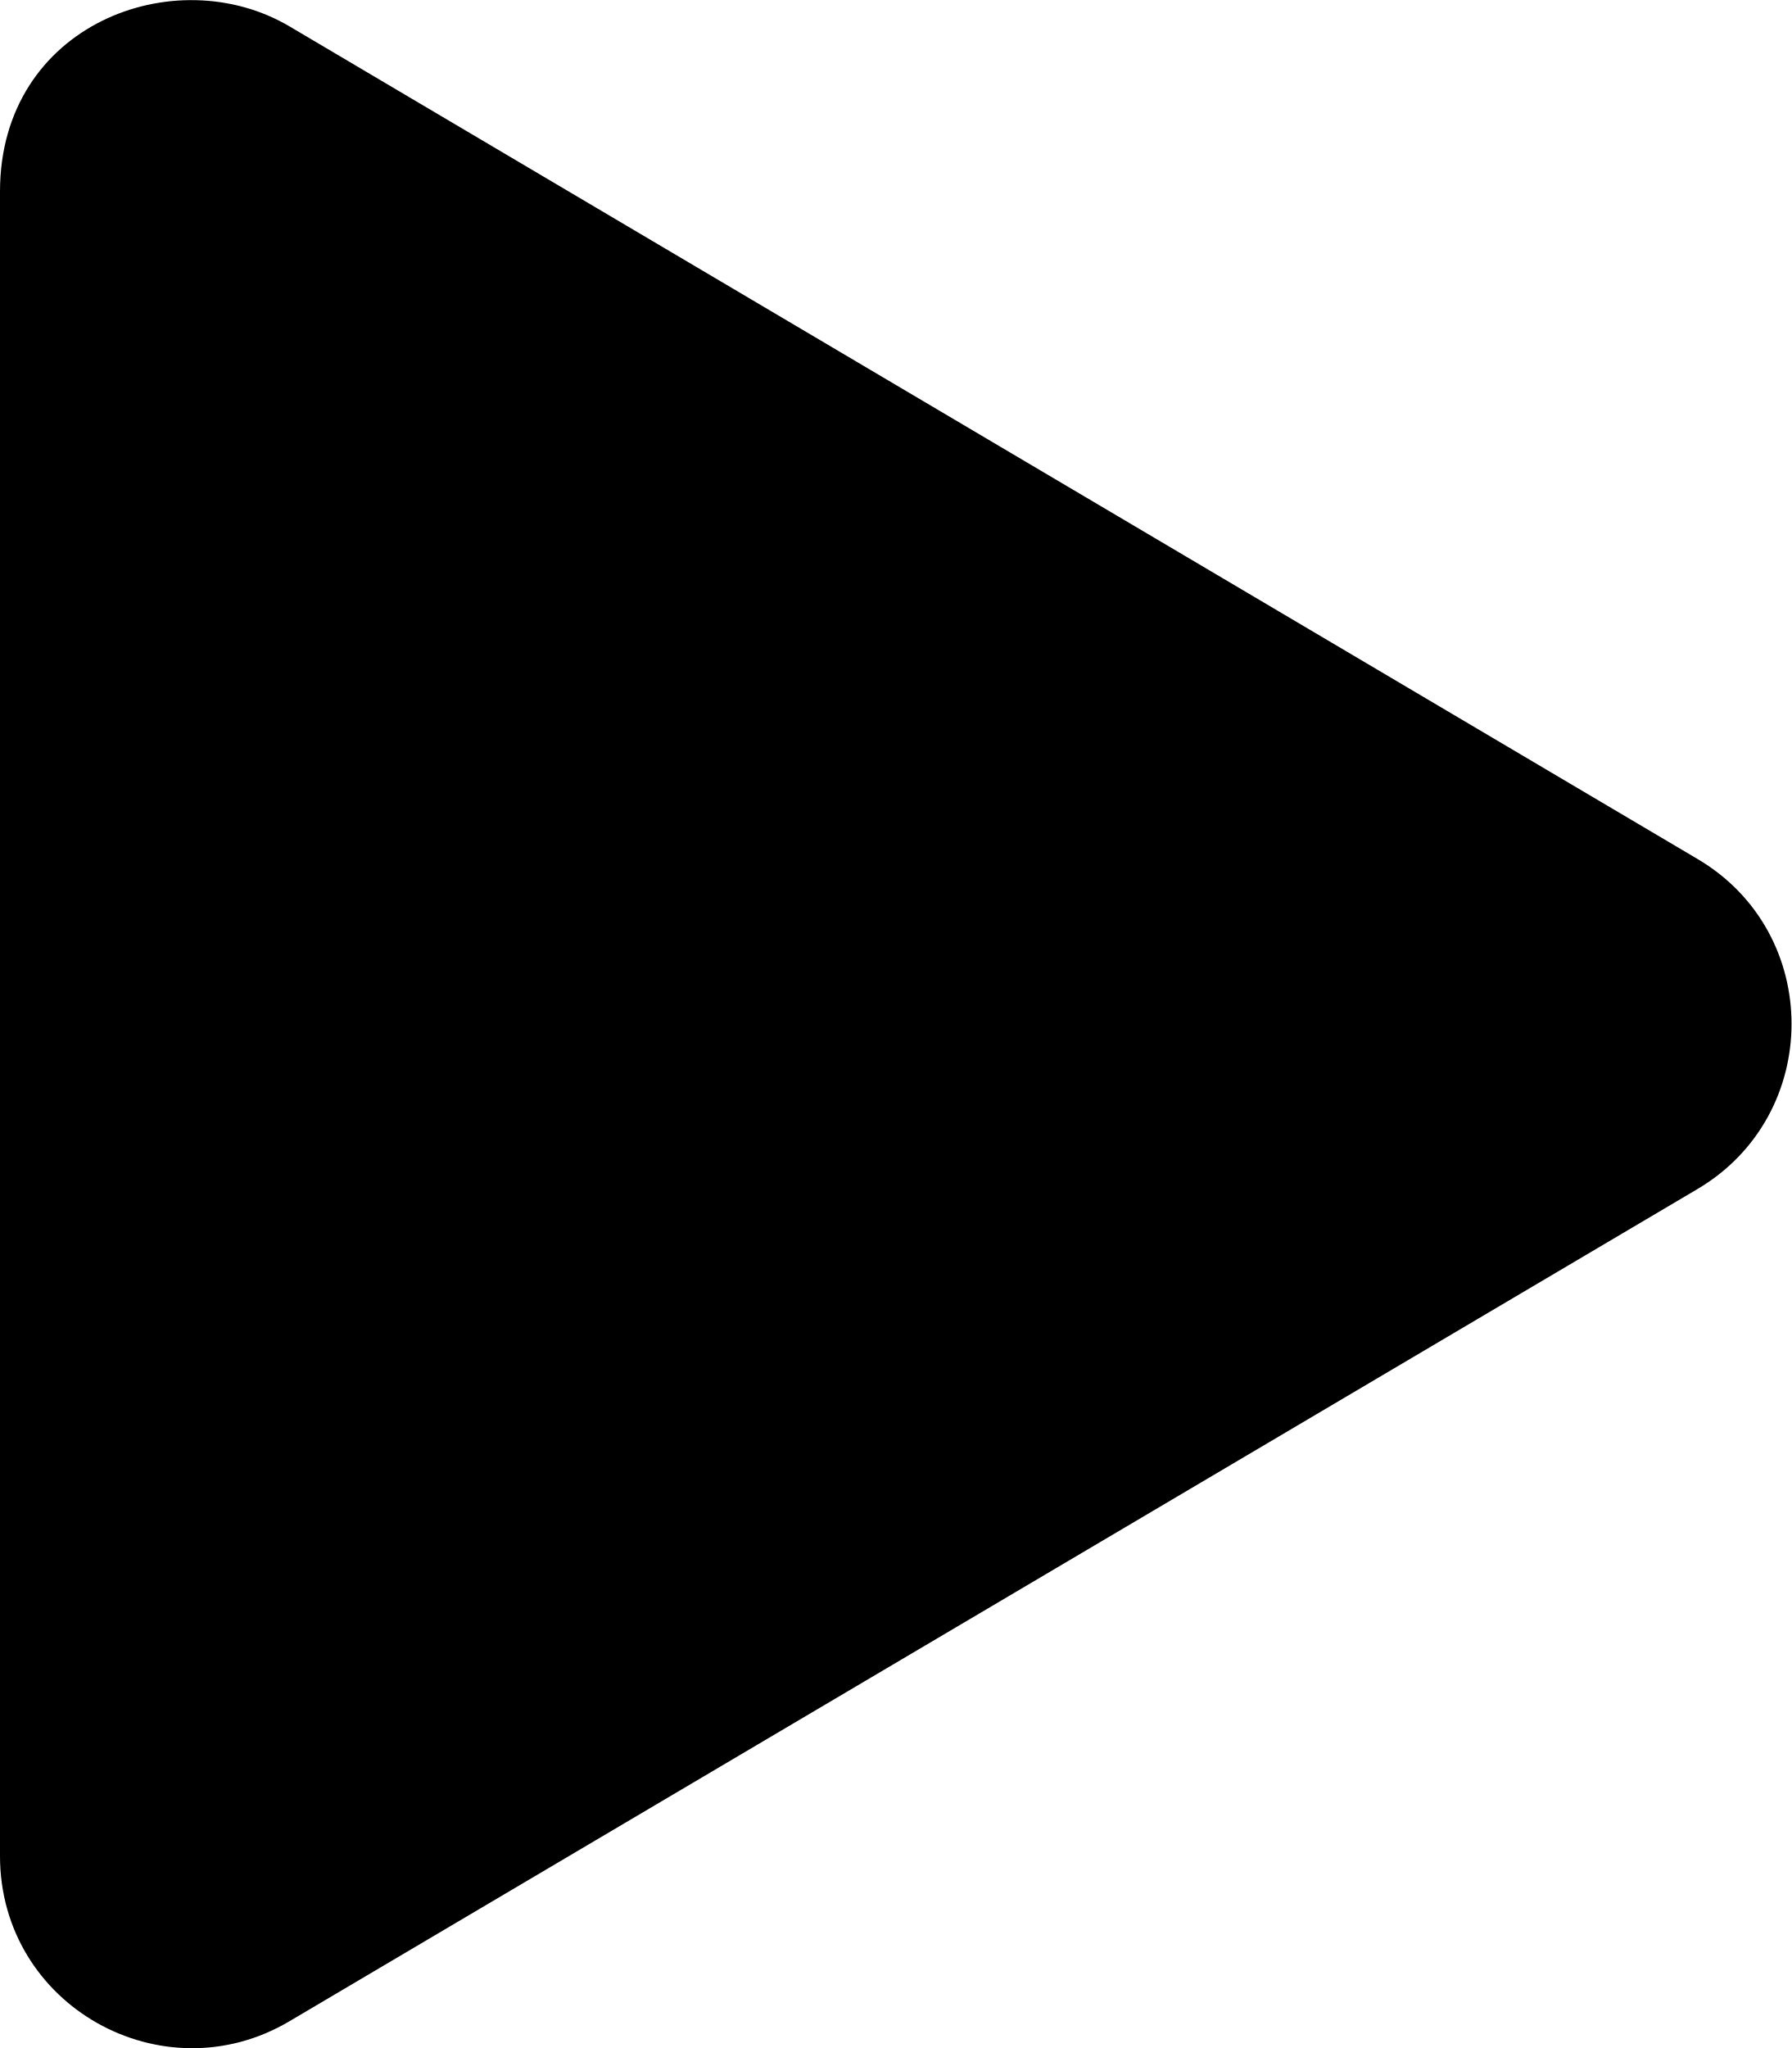
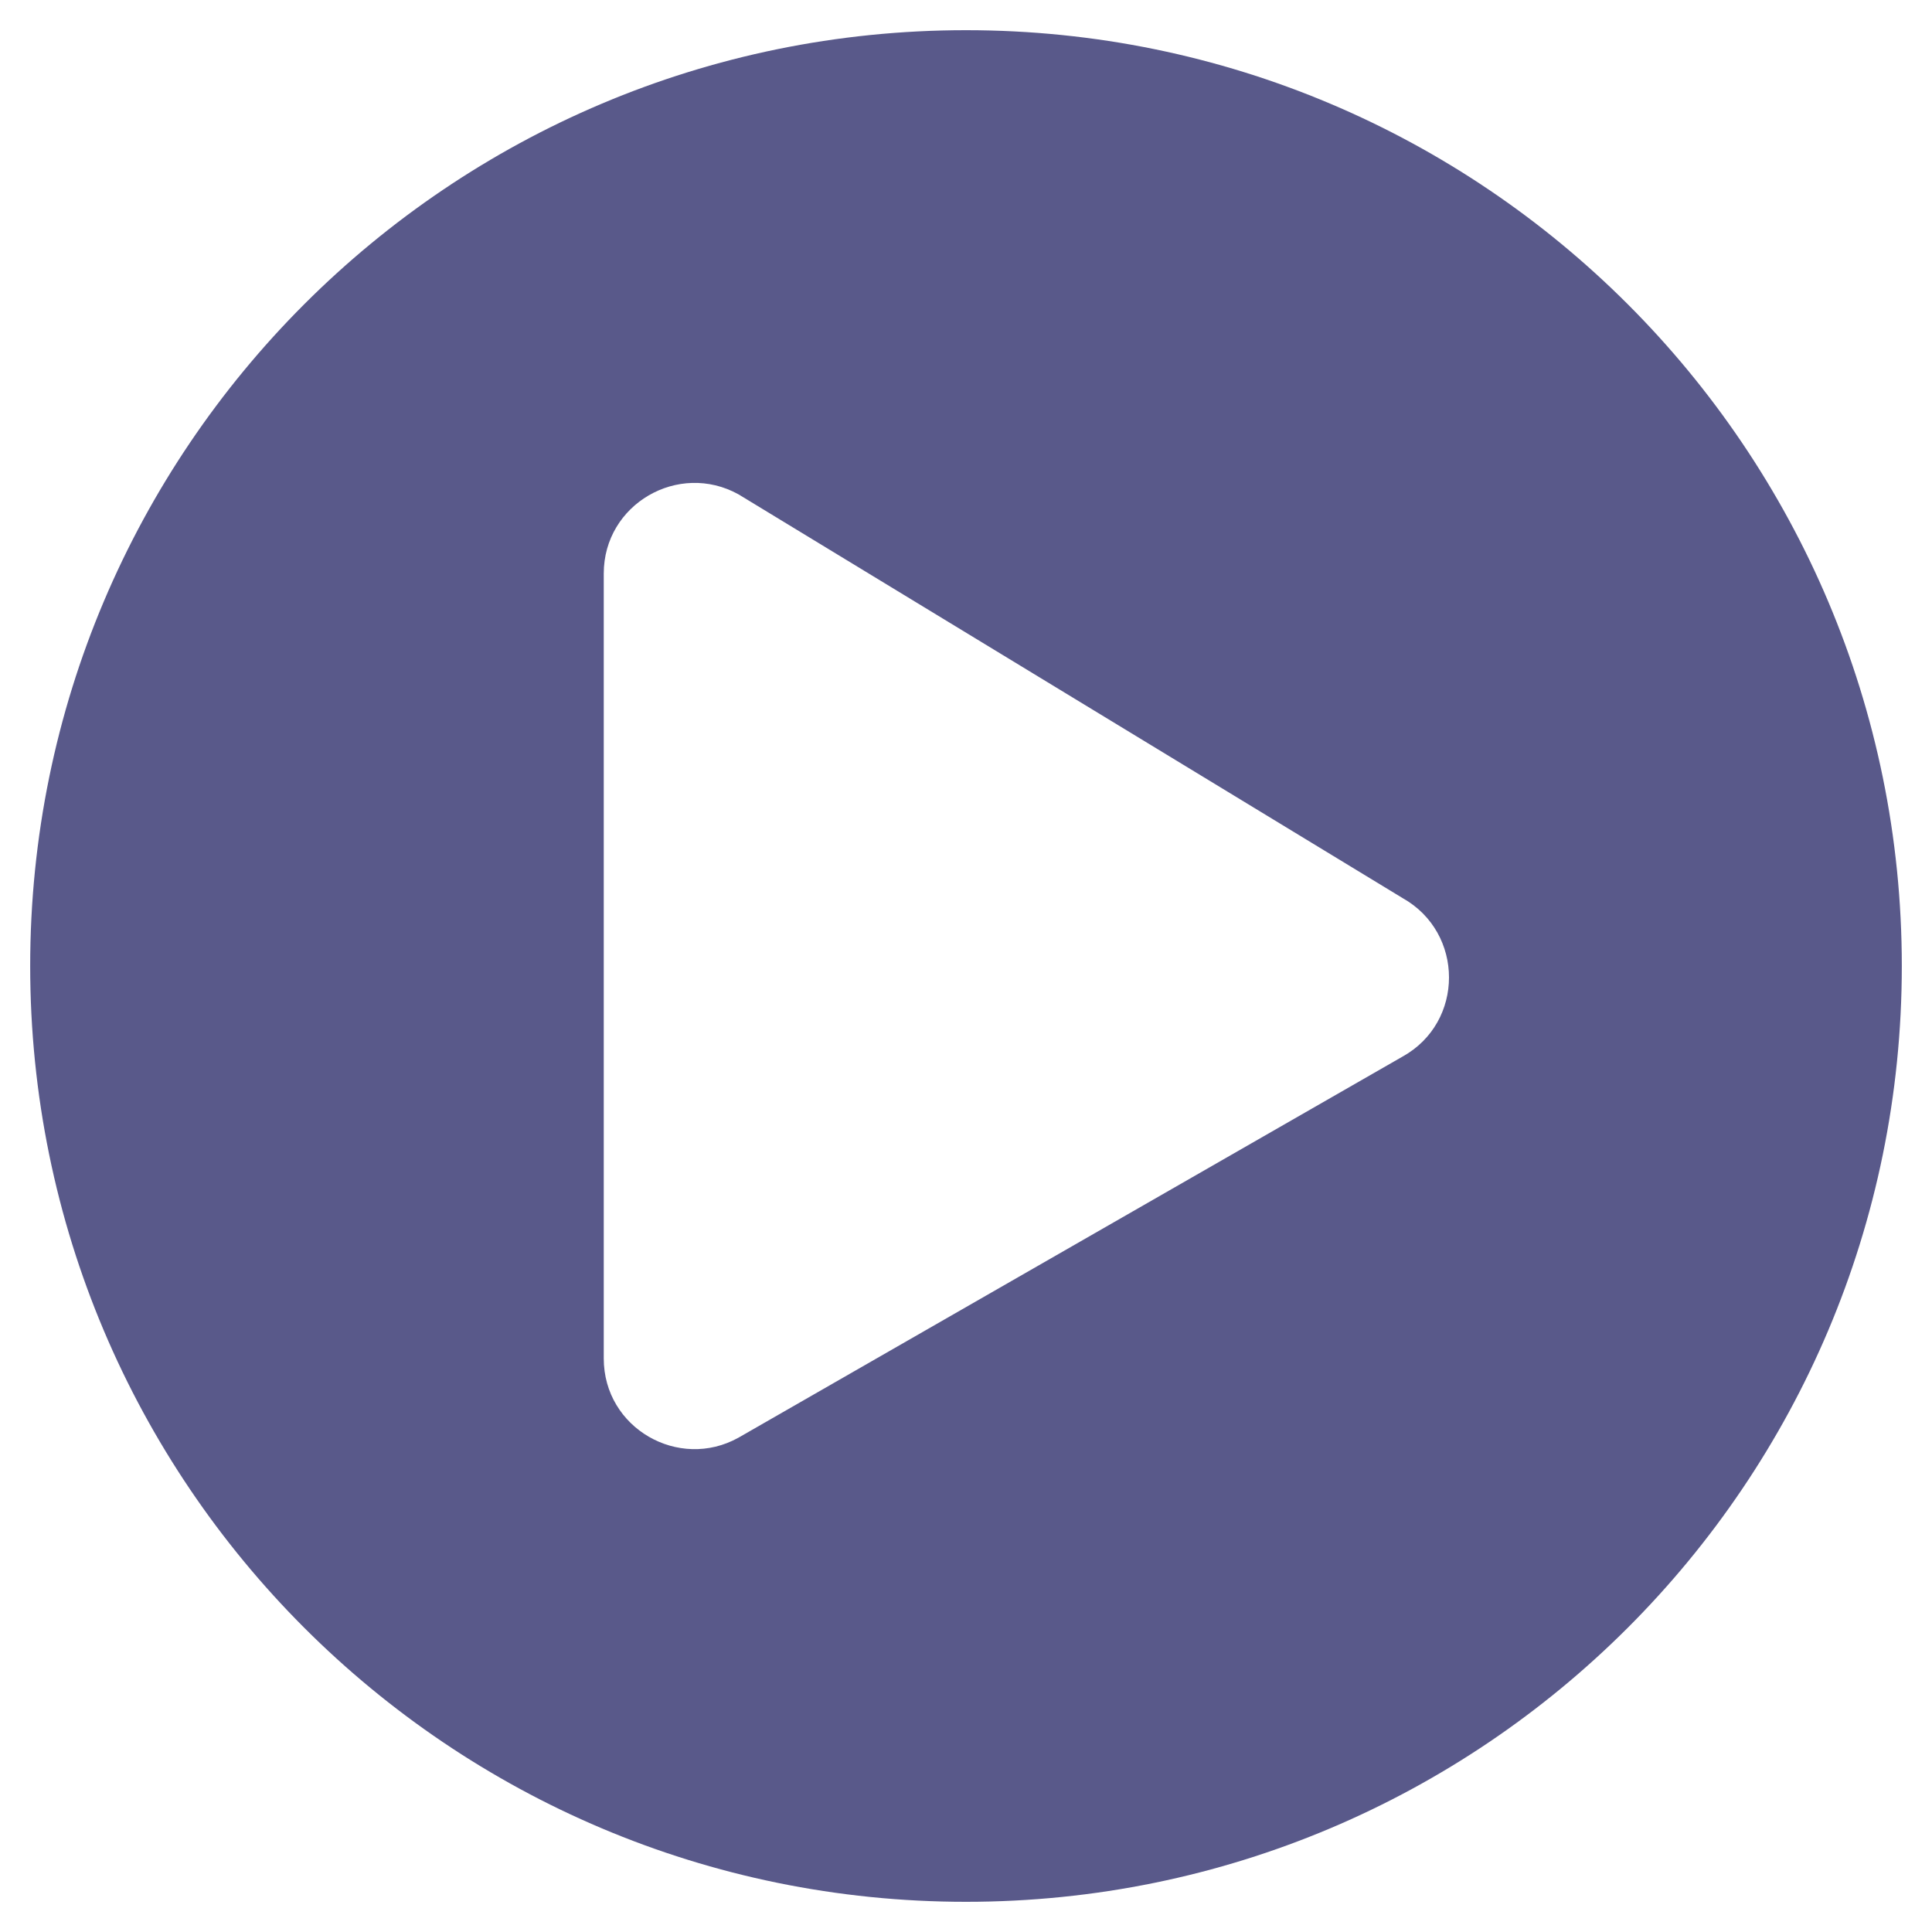
- <svg xmlns="http://www.w3.org/2000/svg" aria-hidden="true" focusable="false" data-prefix="fas" data-icon="play" class="svg-inline--fa fa-play fa-w-14" role="img" viewBox="0 0 448 512">
-   <path fill="currentColor" d="M424.4 214.7L72.4 6.6C43.8-10.3 0 6.1 0 47.9V464c0 37.5 40.7 60.1 72.4     41.3l352-208c31.4-18.5 31.5-64.1 0-82.6z">
+ <svg xmlns="http://www.w3.org/2000/svg" aria-hidden="true" focusable="false" data-prefix="fas" data-icon="play-circle" class="svg-inline--fa fa-play-circle fa-w-16" role="img" viewBox="0 0 512 512">
+   <path fill="#59598A" d="M256 8C119 8 8 119 8 256s111 248 248 248 248-111 248-248S393     8 256 8zm115.7 272l-176 101c-15.8 8.8-35.7-2.5-35.7-21V152c0-18.4     19.8-29.8 35.7-21l176 107c16.4 9.2 16.4 32.9 0 42z">
  </path>
</svg>
